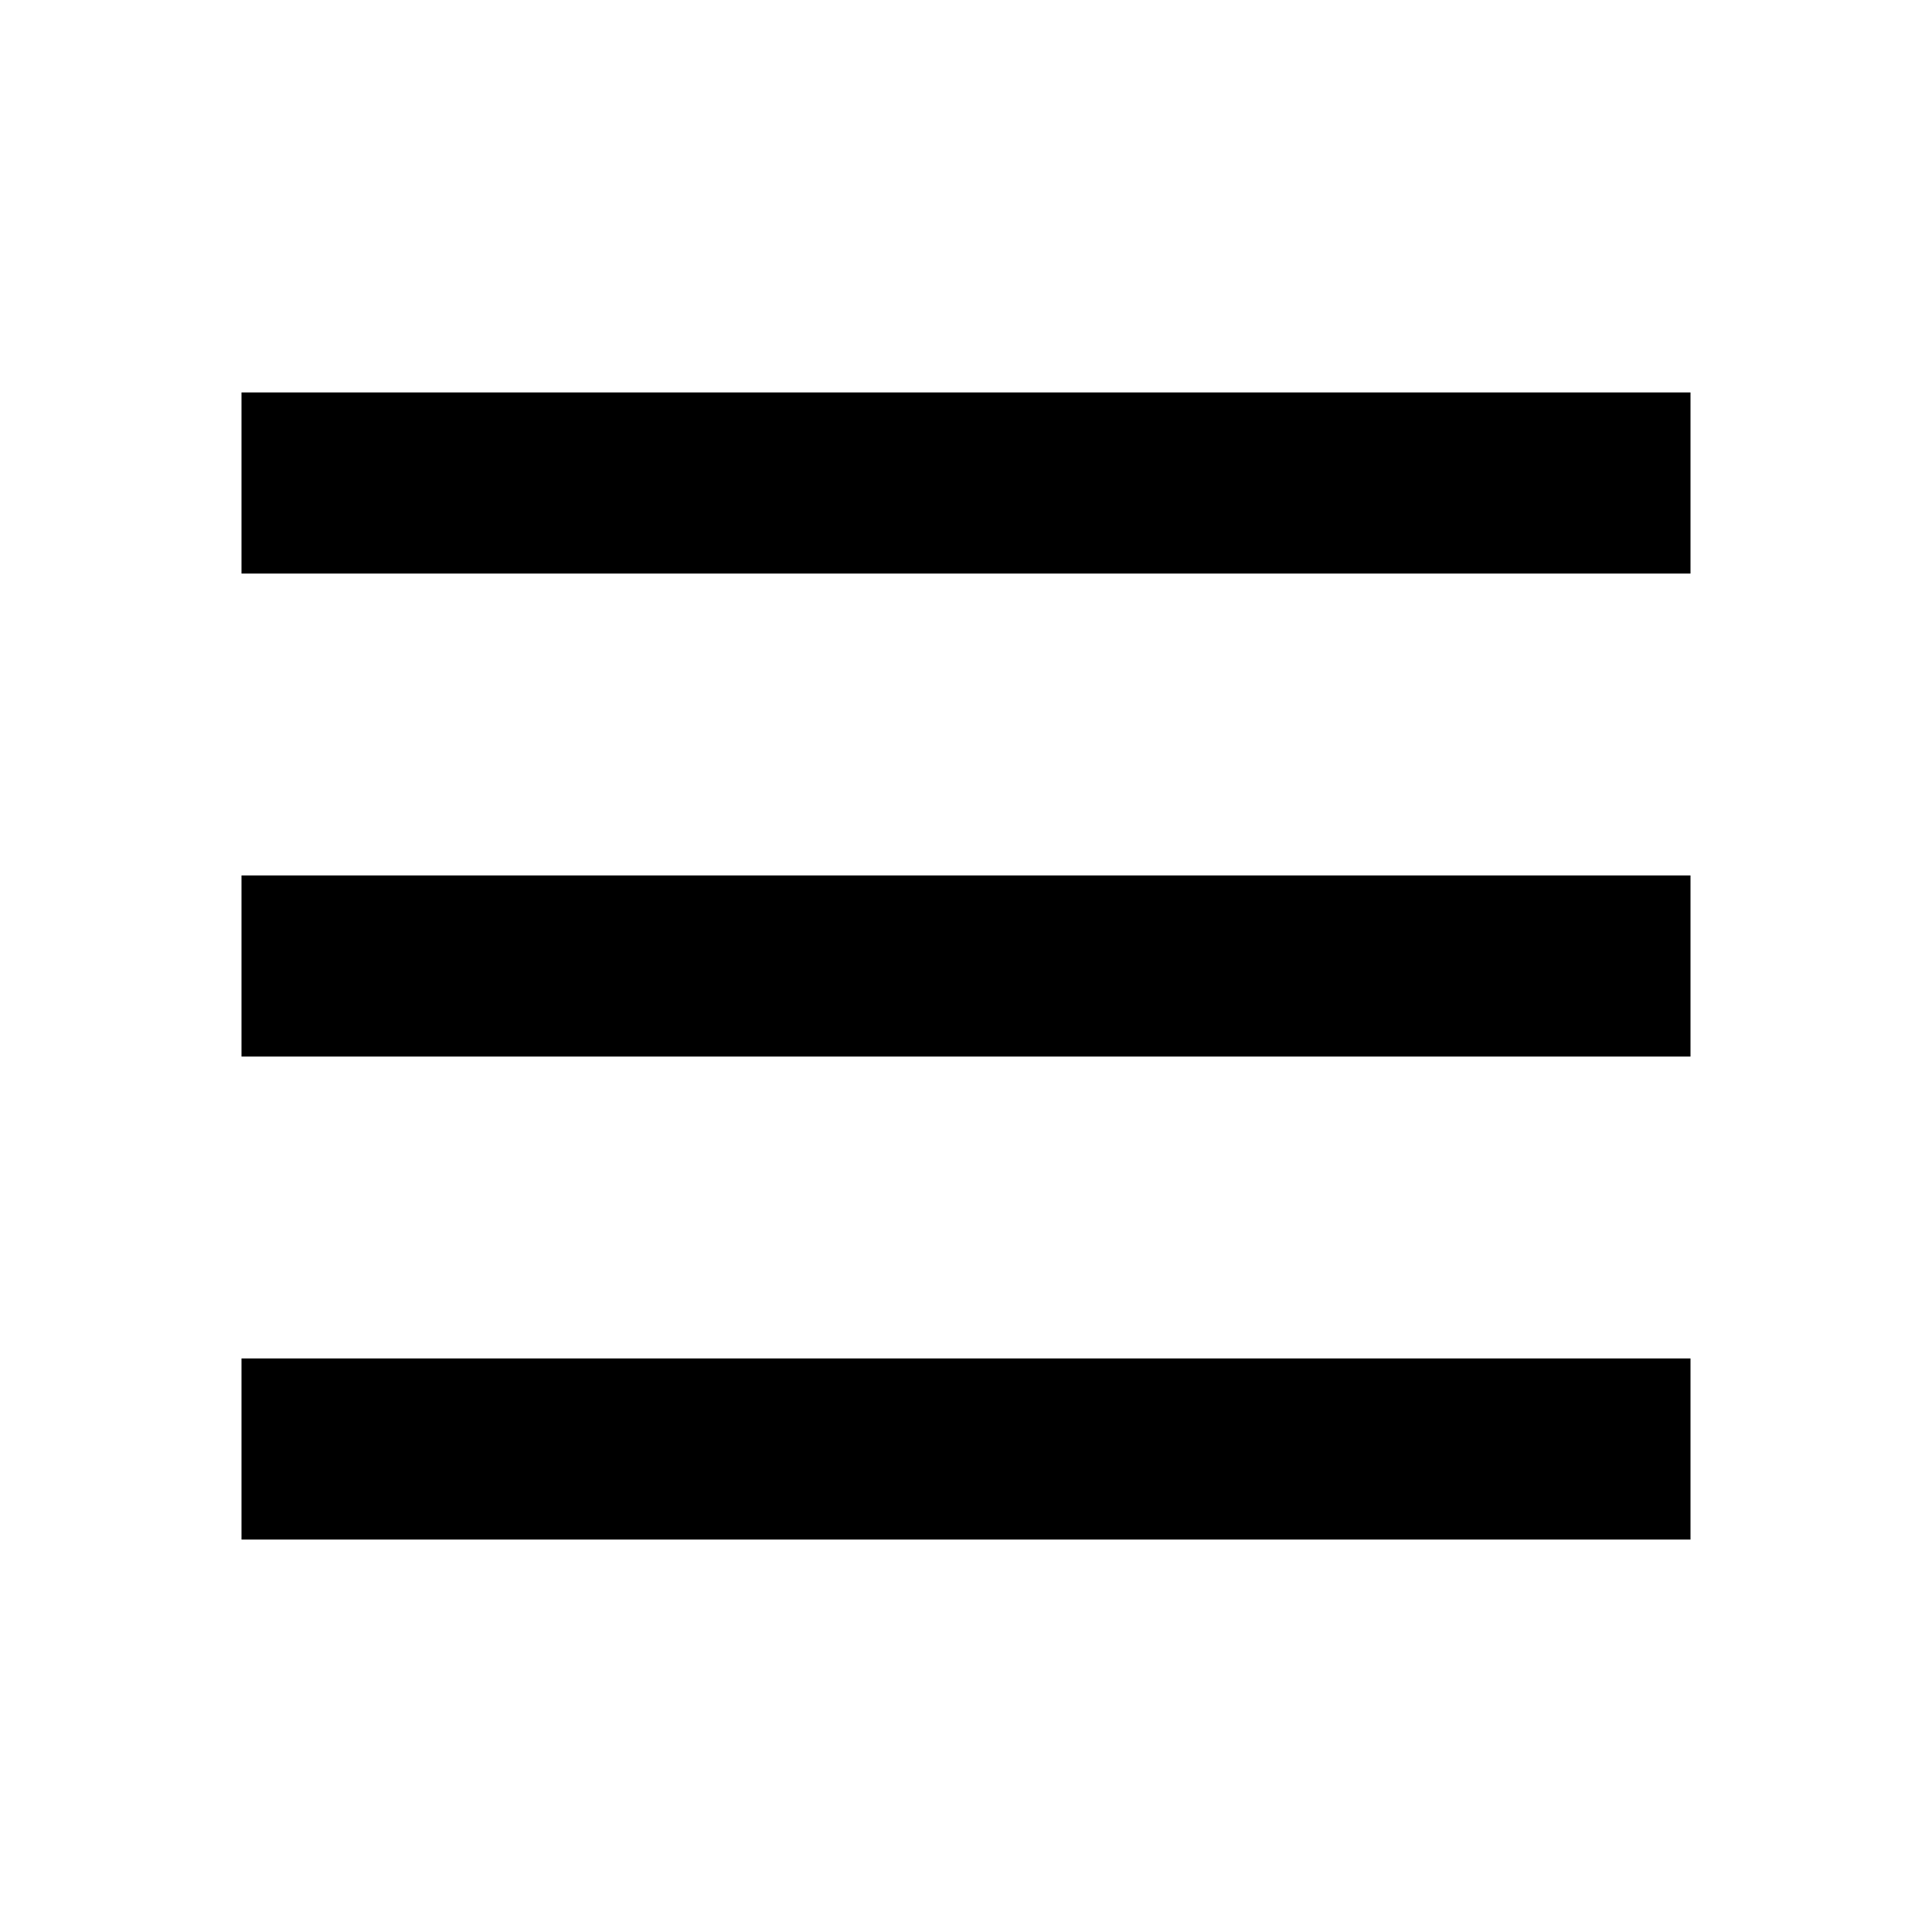
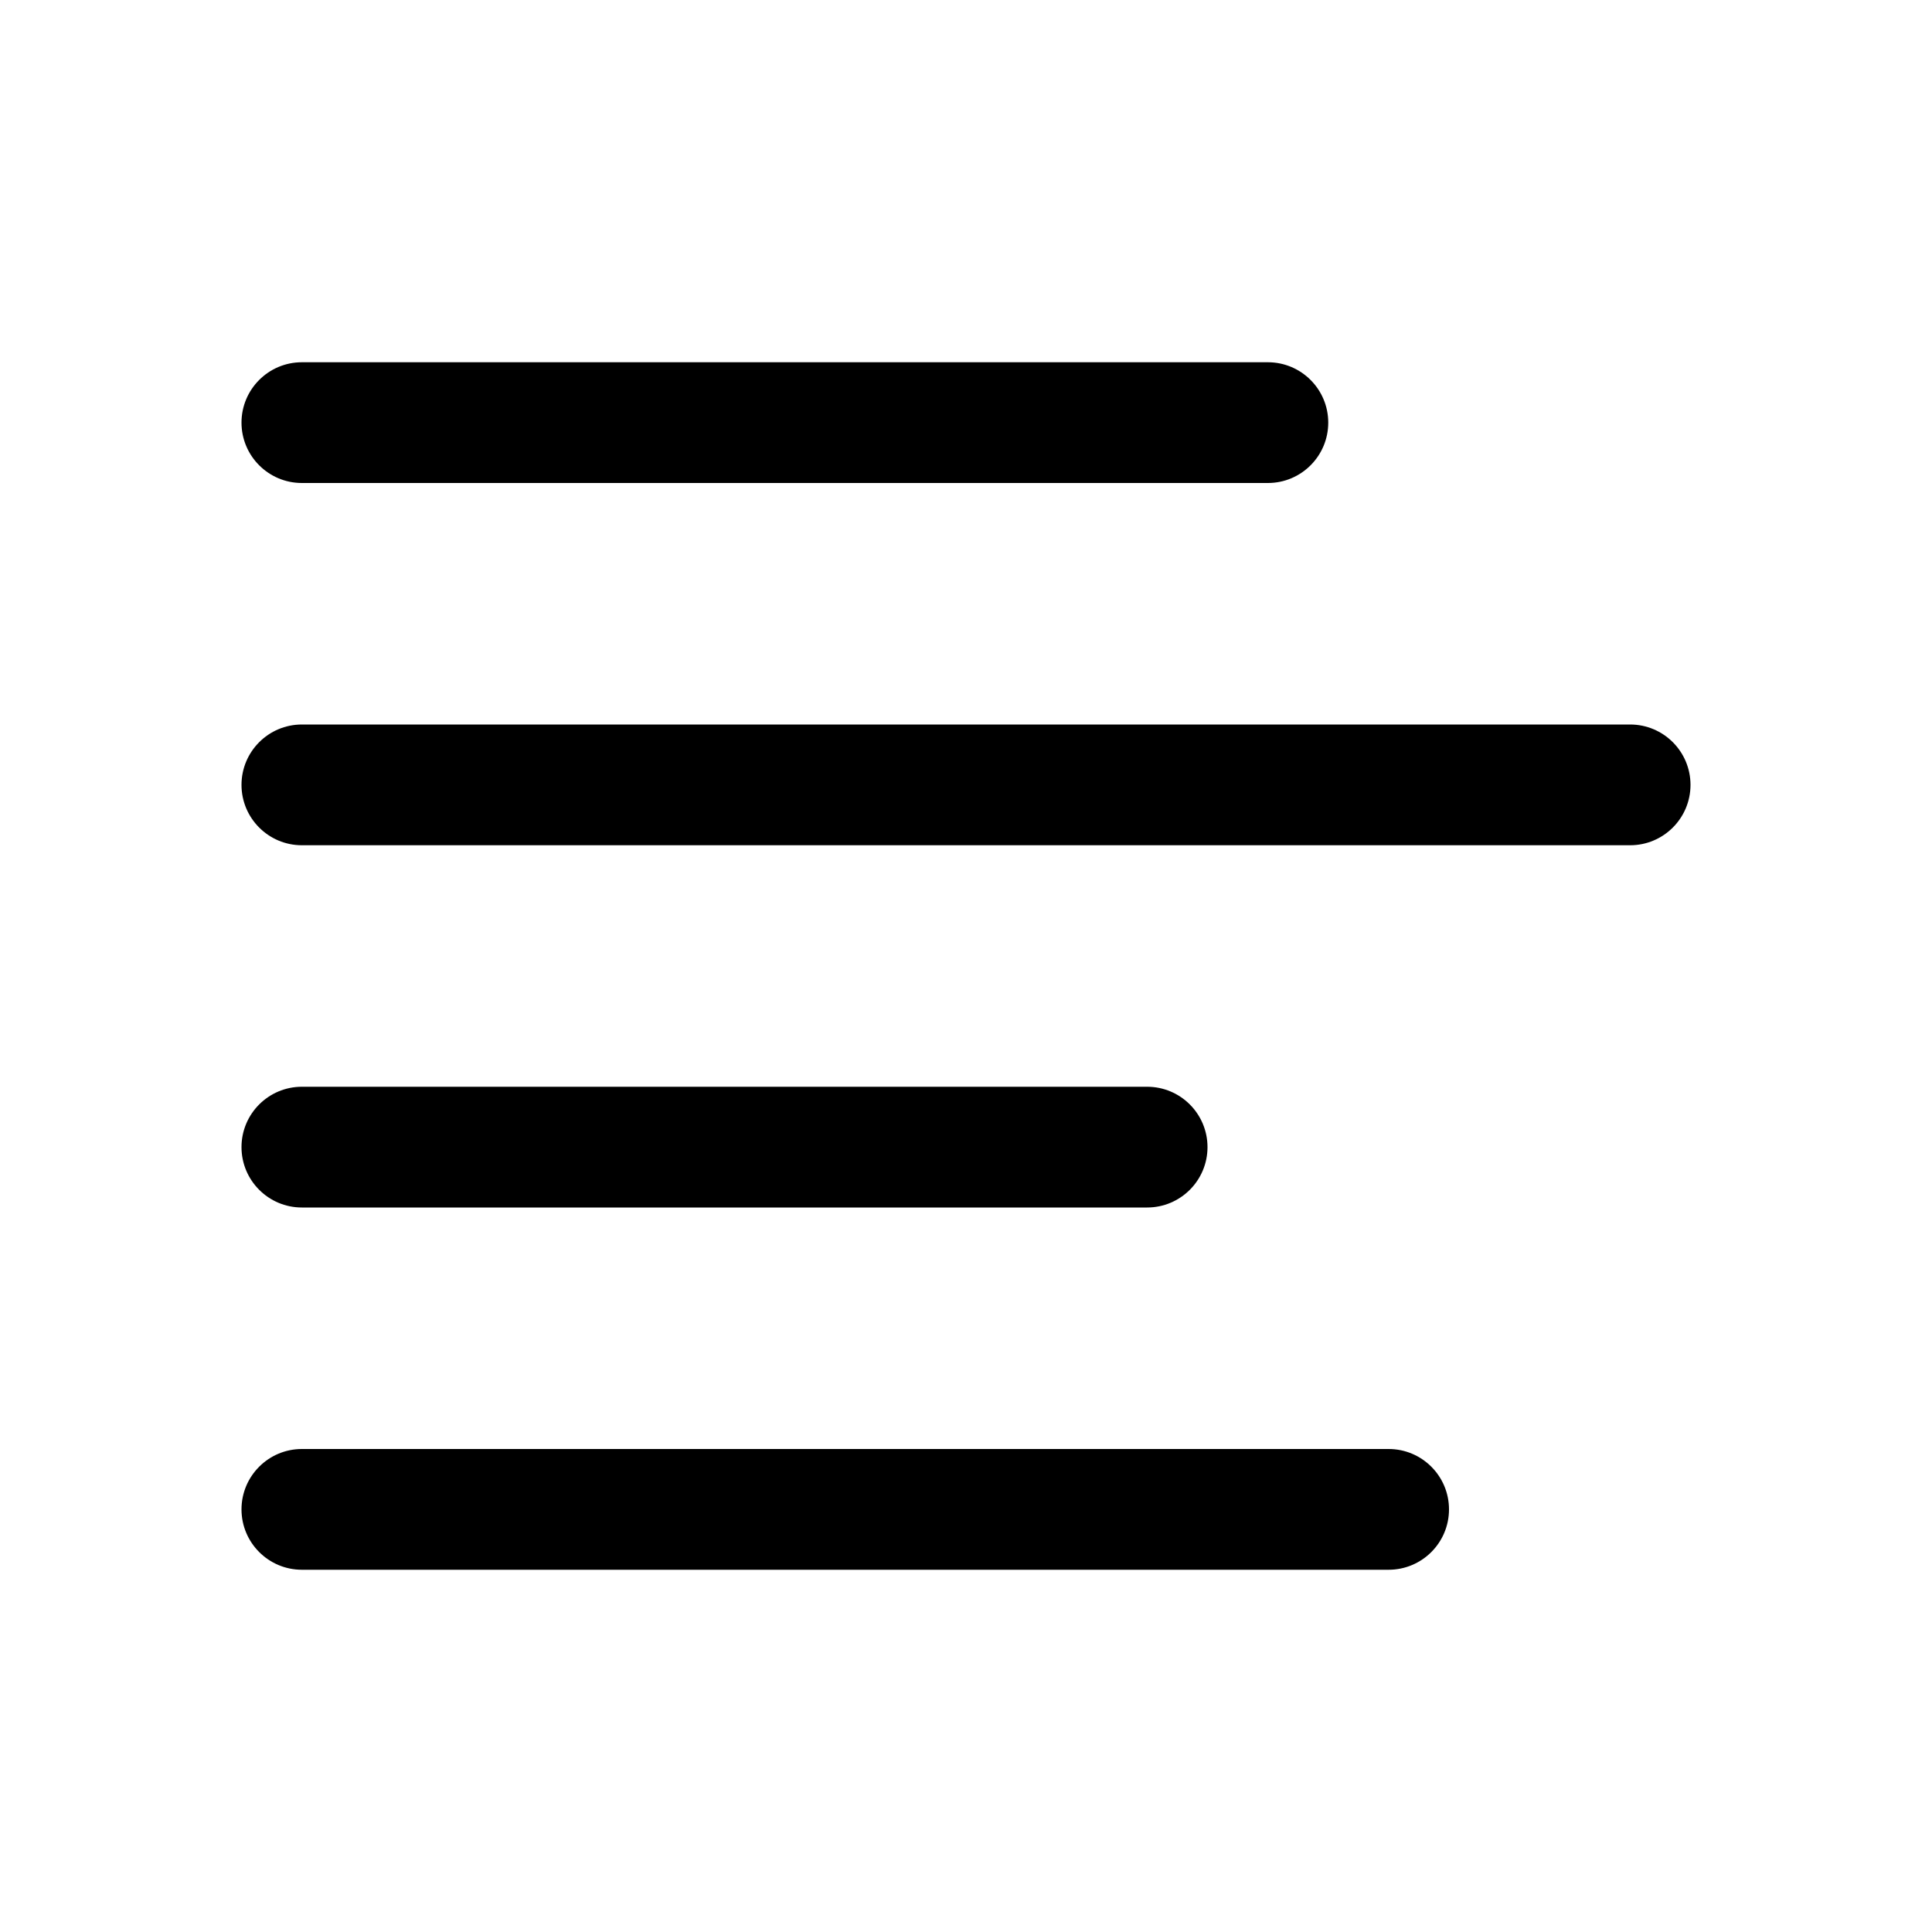
- <svg xmlns="http://www.w3.org/2000/svg" width="16" height="16" viewBox="0 0 16 16">
-   <g fill="none" stroke="currentColor" stroke-width="1.5">
-     <line x1="2" y1="4" x2="14" y2="4" />
-     <line x1="2" y1="8" x2="14" y2="8" />
-     <line x1="2" y1="12" x2="14" y2="12" />
-   </g>
+ <svg xmlns="http://www.w3.org/2000/svg" width="16" height="16" viewBox="0 0 16 16" fill="currentColor">
+   <path d="M2 3.5C2 3.224 2.224 3 2.5 3H10.5C10.776 3 11 3.224 11 3.5C11 3.776 10.776 4 10.5 4H2.5C2.224 4 2 3.776 2 3.5ZM13.5 6H2.5C2.224 6 2 6.224 2 6.5C2 6.776 2.224 7 2.5 7H13.5C13.776 7 14 6.776 14 6.5C14 6.224 13.776 6 13.5 6ZM9.5 9H2.5C2.224 9 2 9.224 2 9.5C2 9.776 2.224 10 2.5 10H9.5C9.776 10 10 9.776 10 9.5C10 9.224 9.776 9 9.5 9Z" />
+   <path d="M2.5 12H11.5C11.776 12 12 12.224 12 12.5C12 12.776 11.776 13 11.5 13H2.5C2.224 13 2 12.776 2 12.5C2 12.224 2.224 12 2.5 12Z" />
</svg>
